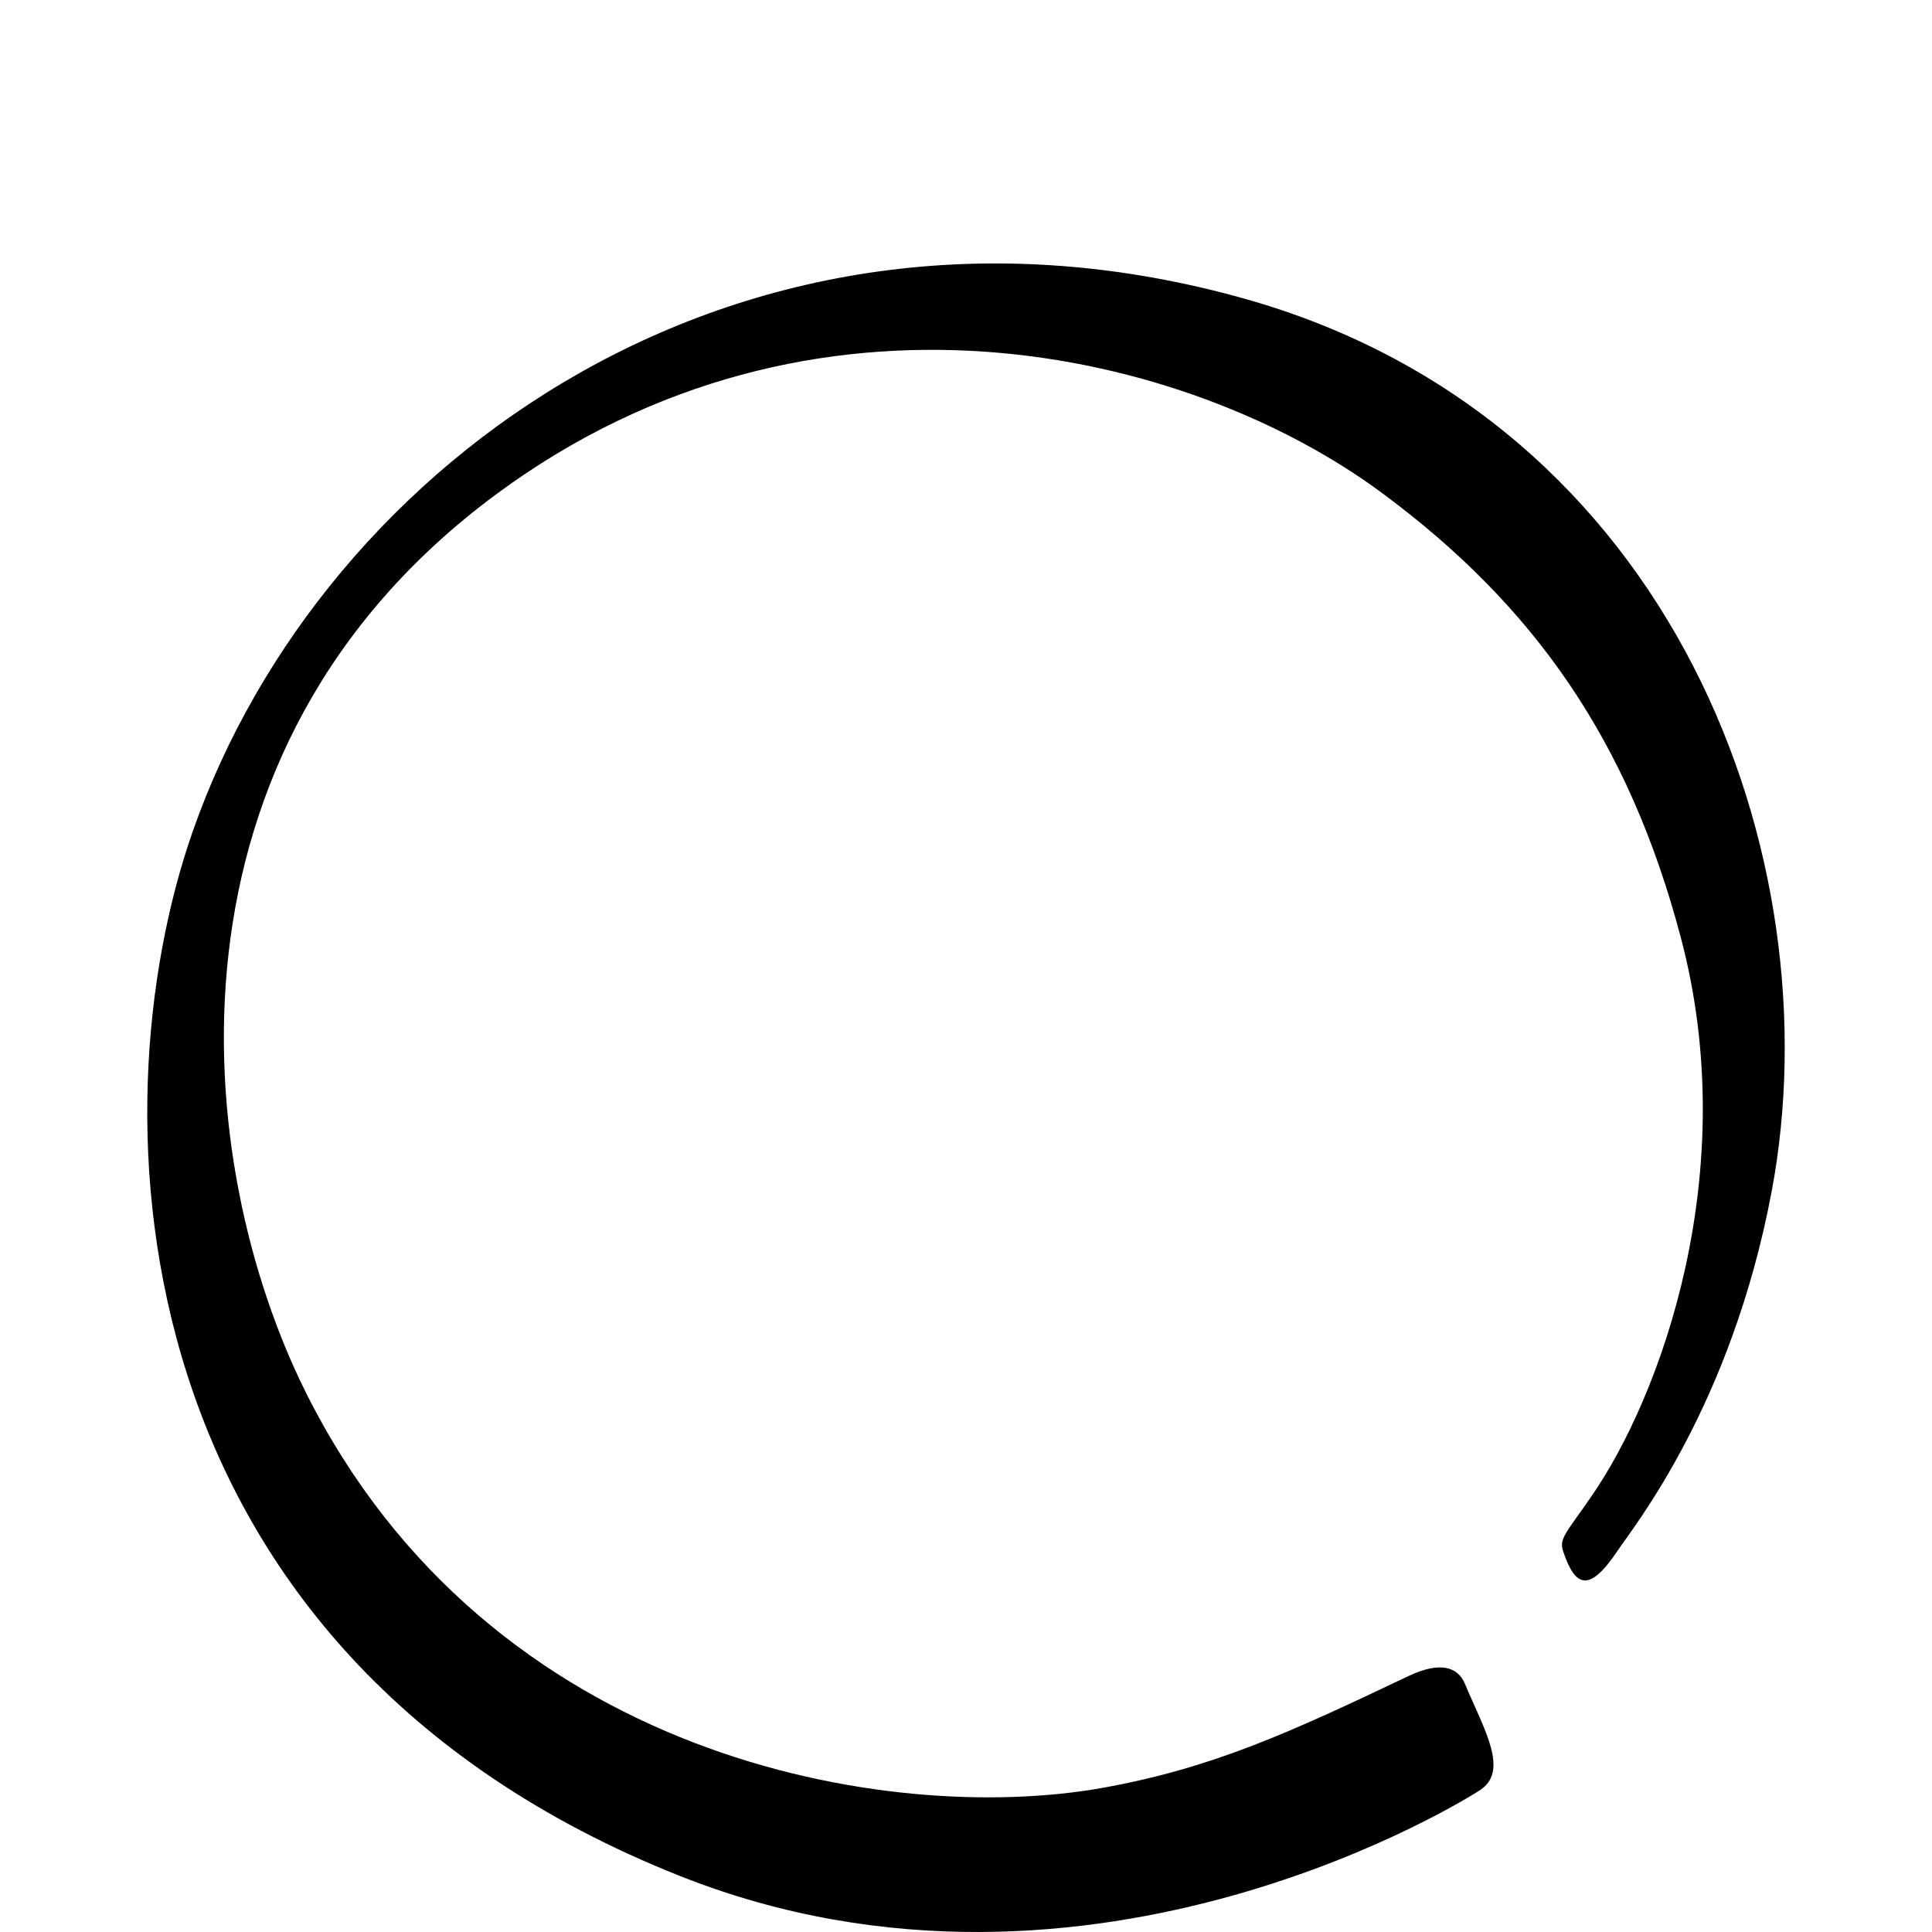
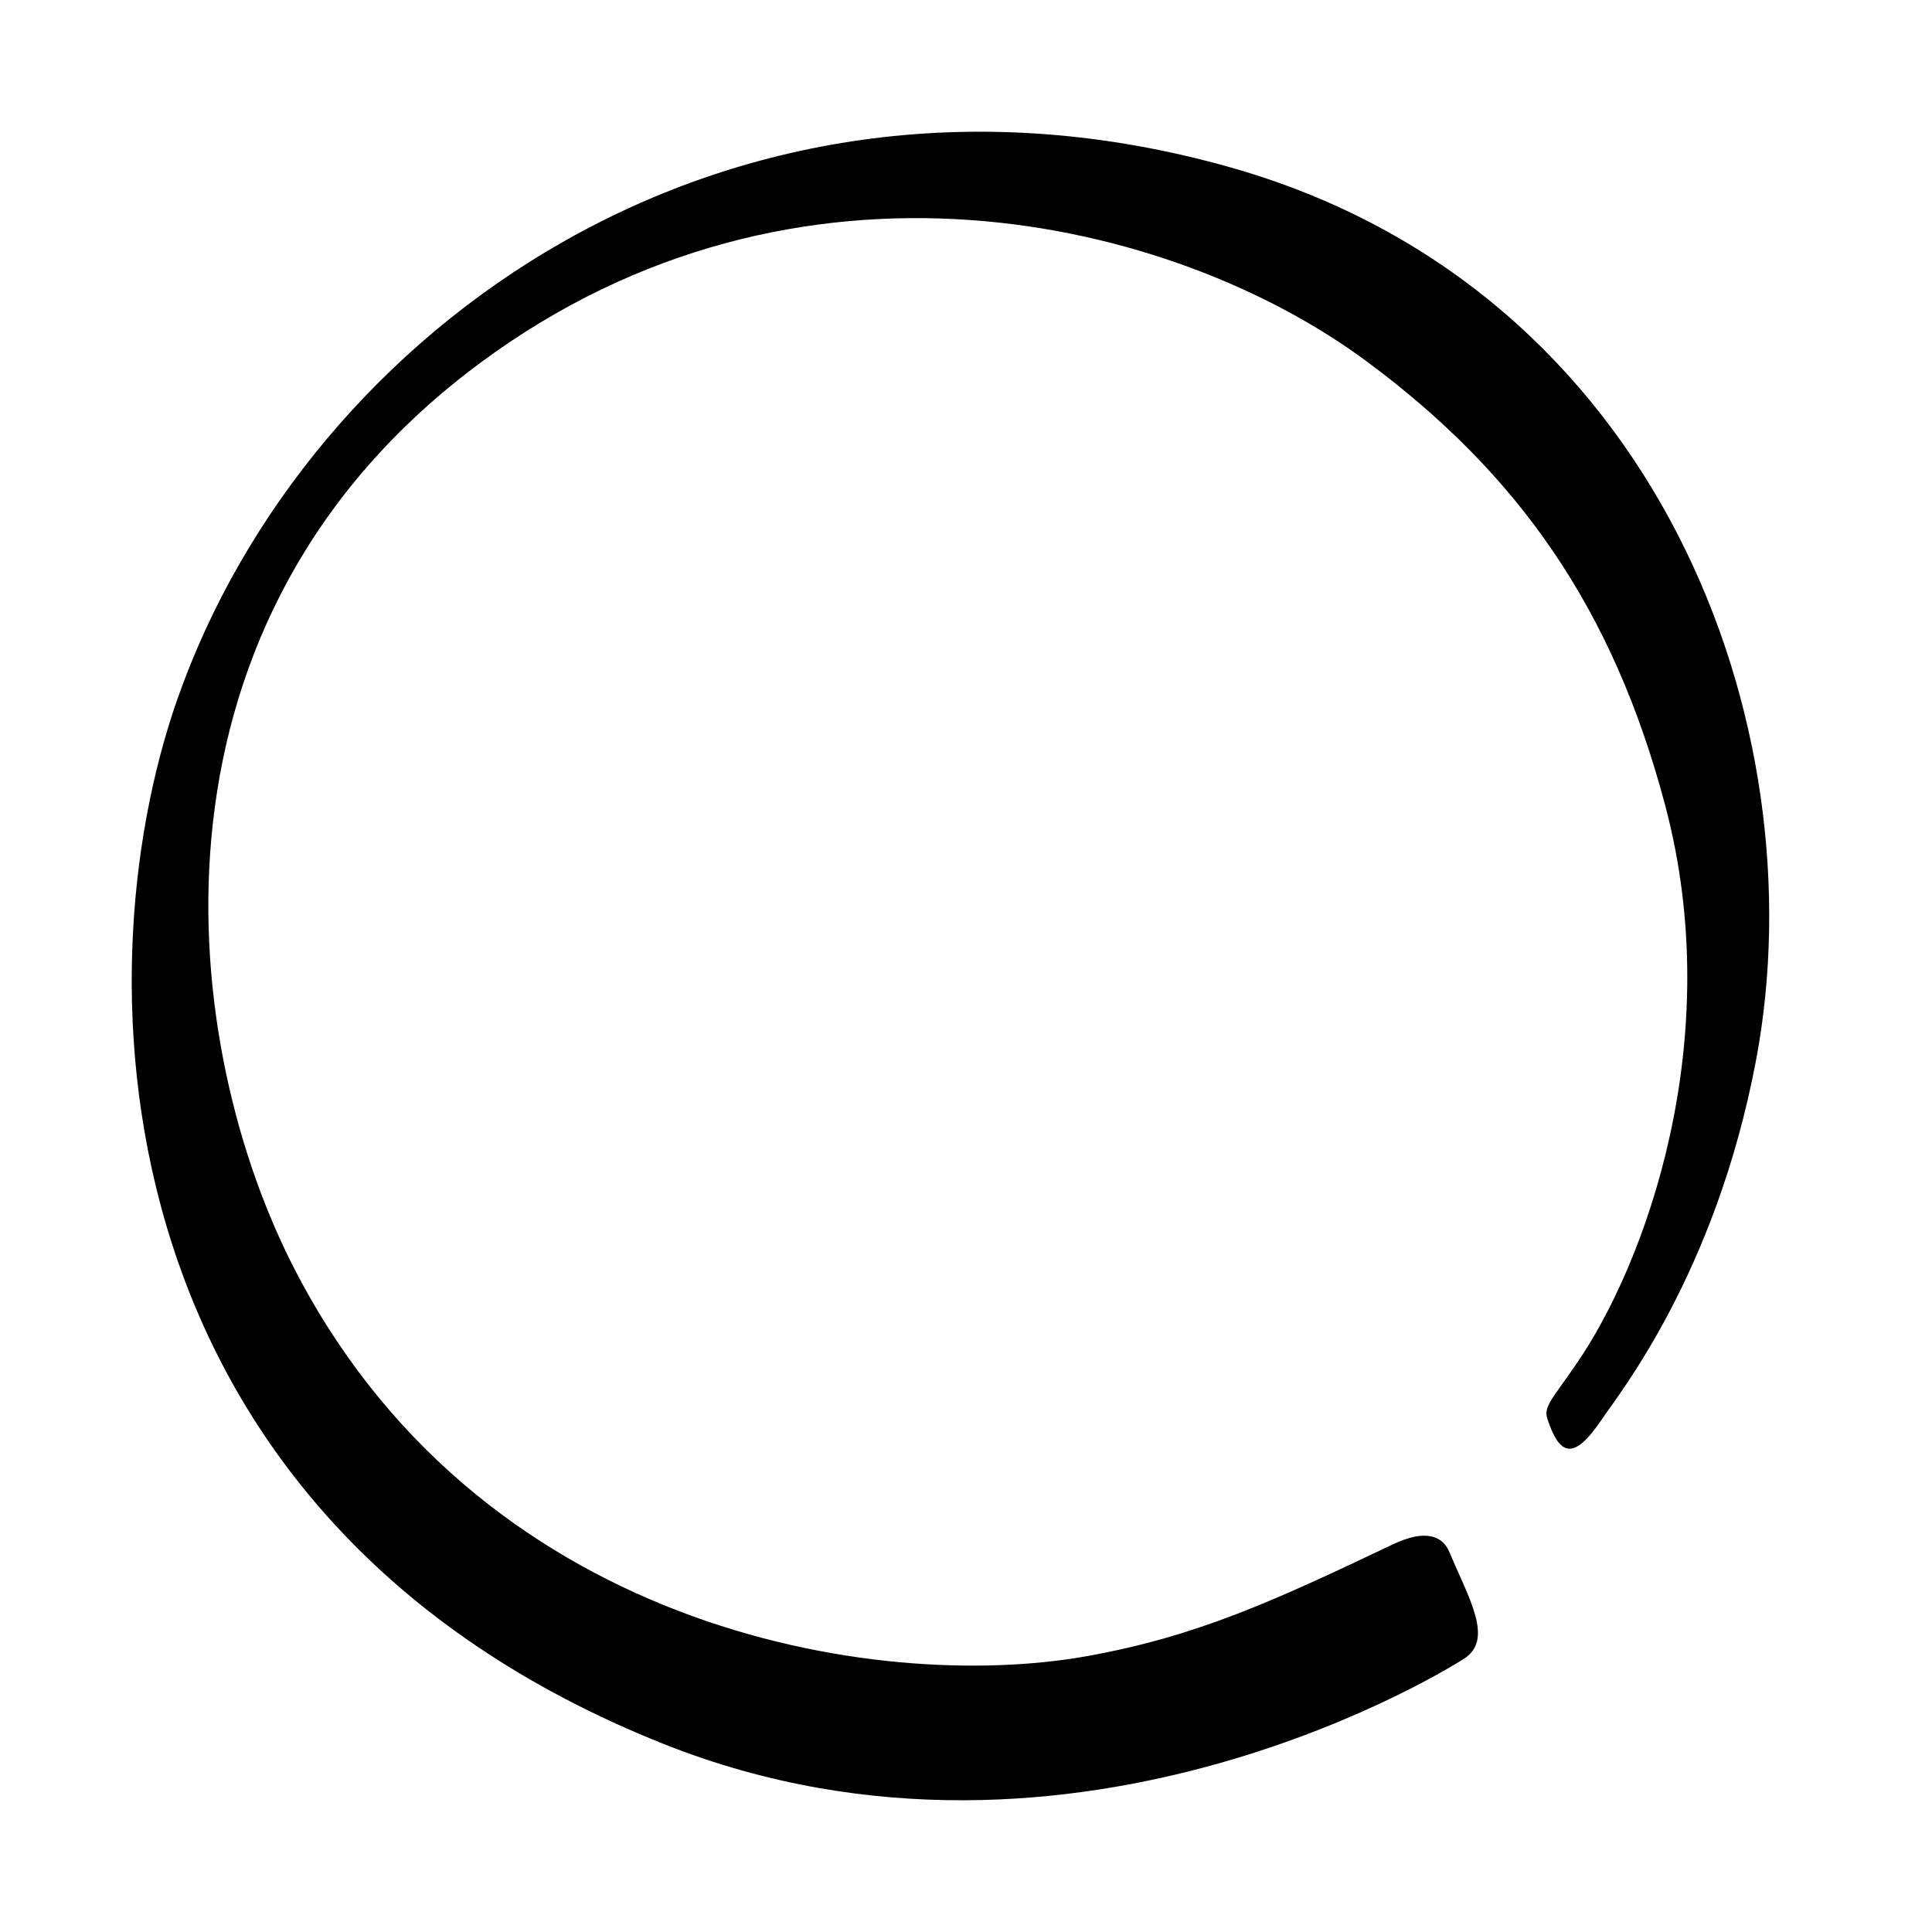
- <svg xmlns="http://www.w3.org/2000/svg" version="1.1" id="svg19143" viewBox="0 0 176 176">
-   <defs id="defs19149" />
-   <path id="path19145" d="m 134.701,163.156 c 0,0 -35.069,22.695 -72.743,7.748 C 10.48,150.456 8.553,101.448 17.565,75.716 29.428,41.846 67.861,14.333 113.512,27.25 c 39.097,11.073 53.565,50.986 47.884,81.276 -3.675,19.535 -12.572,30.538 -14.053,32.765 -2.528,3.753 -3.83,3.402 -4.959,-0.013 -0.377,-1.136 0.383,-1.755 2.559,-4.92 6.363,-9.165 13.836,-29.632 8.169,-50.974 C 148.384,67.508 139.8,55.191 125.881,44.897 108.222,31.826 74.097,23.632 45.173,45.05 13.672,68.37 17.494,106.043 27.865,126.855 c 16.747,33.525 53.201,39.466 72.546,36.02 10.083,-1.813 17.084,-5.048 27.928,-10.205 2.904,-1.372 4.487,-0.785 5.112,0.721 1.755,4.199 4.142,8.028 1.251,9.764" />
+ <svg xmlns="http://www.w3.org/2000/svg" height="176" width="176" version="1.1" id="svg2" viewBox="0 0 176 176">
+   <defs id="defs16697" />
+   <path id="path19145" d="m 133.286,151.156 c 0,0 -35.069,22.695 -72.743,7.748 C 9.066,138.456 7.138,89.448 16.15,63.716 28.014,29.846 66.447,2.333 112.098,15.25 c 39.097,11.073 53.565,50.986 47.884,81.276 -3.675,19.535 -12.572,30.538 -14.053,32.765 -2.528,3.753 -3.83,3.402 -4.959,-0.013 -0.377,-1.136 0.383,-1.755 2.559,-4.92 6.363,-9.165 13.836,-29.632 8.169,-50.974 C 146.97,55.508 138.386,43.191 124.466,32.897 106.807,19.826 72.683,11.632 43.759,33.05 12.257,56.37 16.08,94.043 26.45,114.855 c 16.747,33.525 53.201,39.466 72.546,36.02 10.083,-1.813 17.084,-5.048 27.928,-10.205 2.904,-1.372 4.487,-0.785 5.112,0.721 1.755,4.199 4.142,8.028 1.251,9.764" />
</svg>
